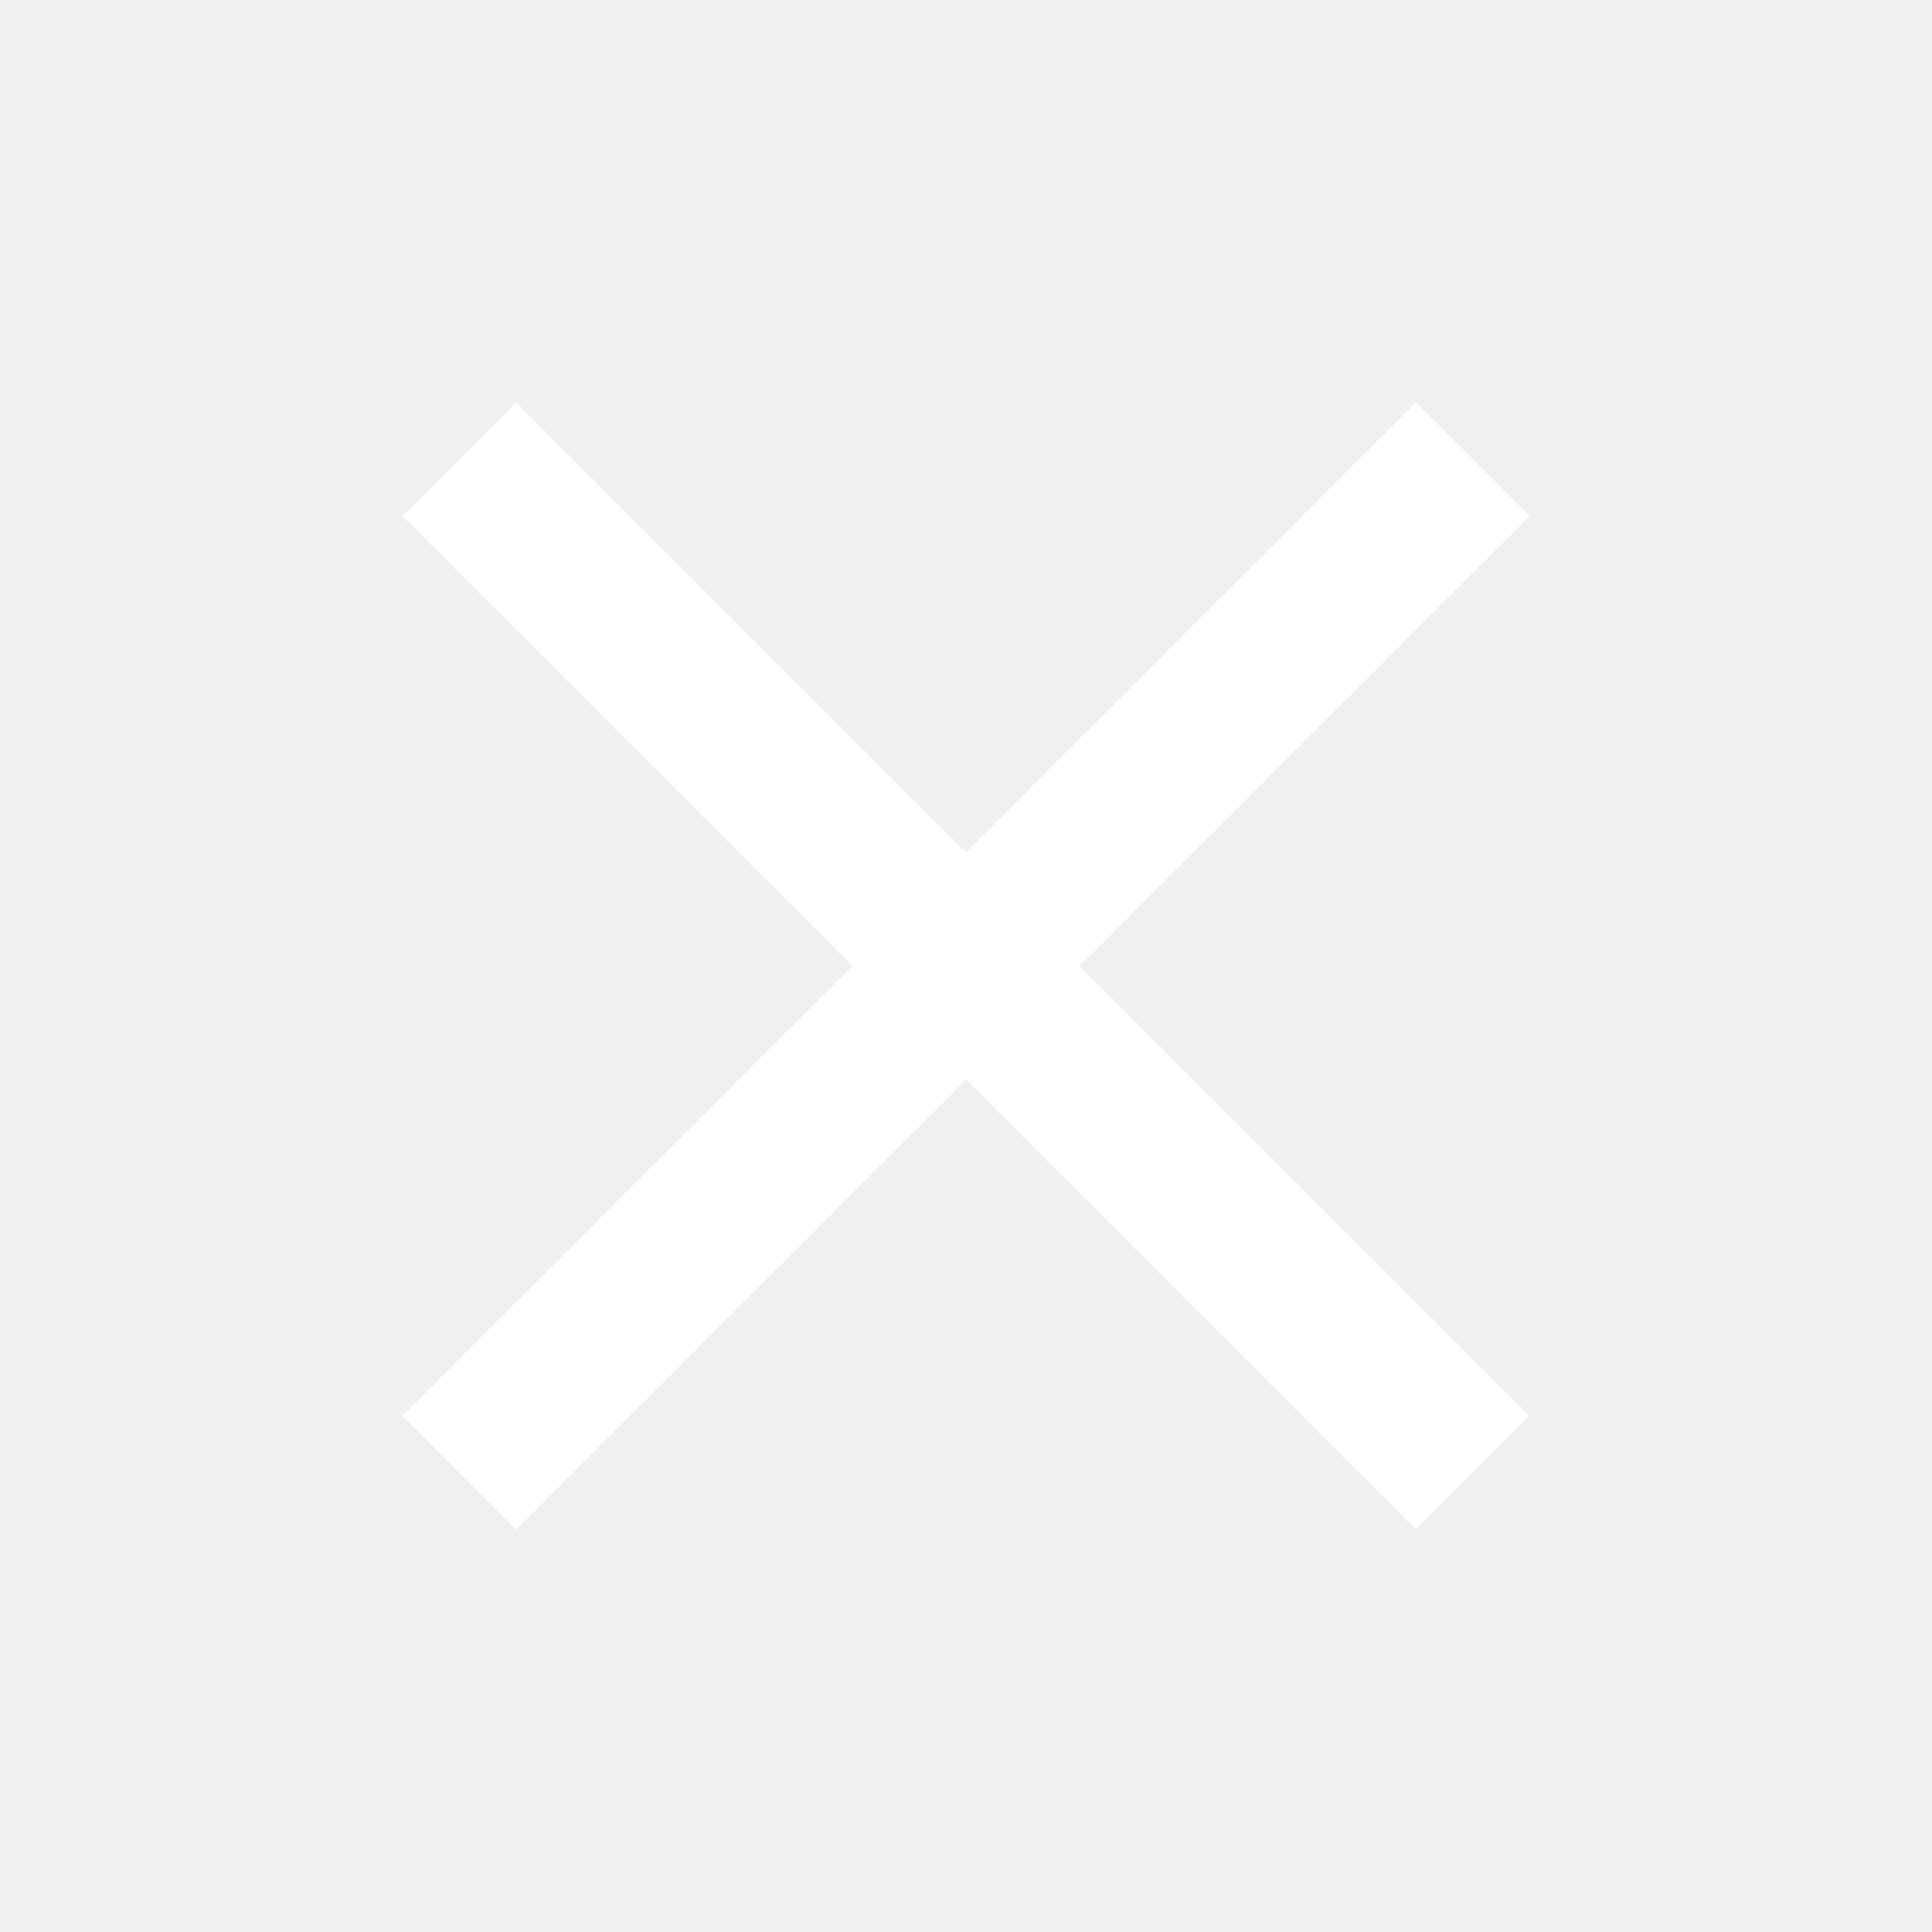
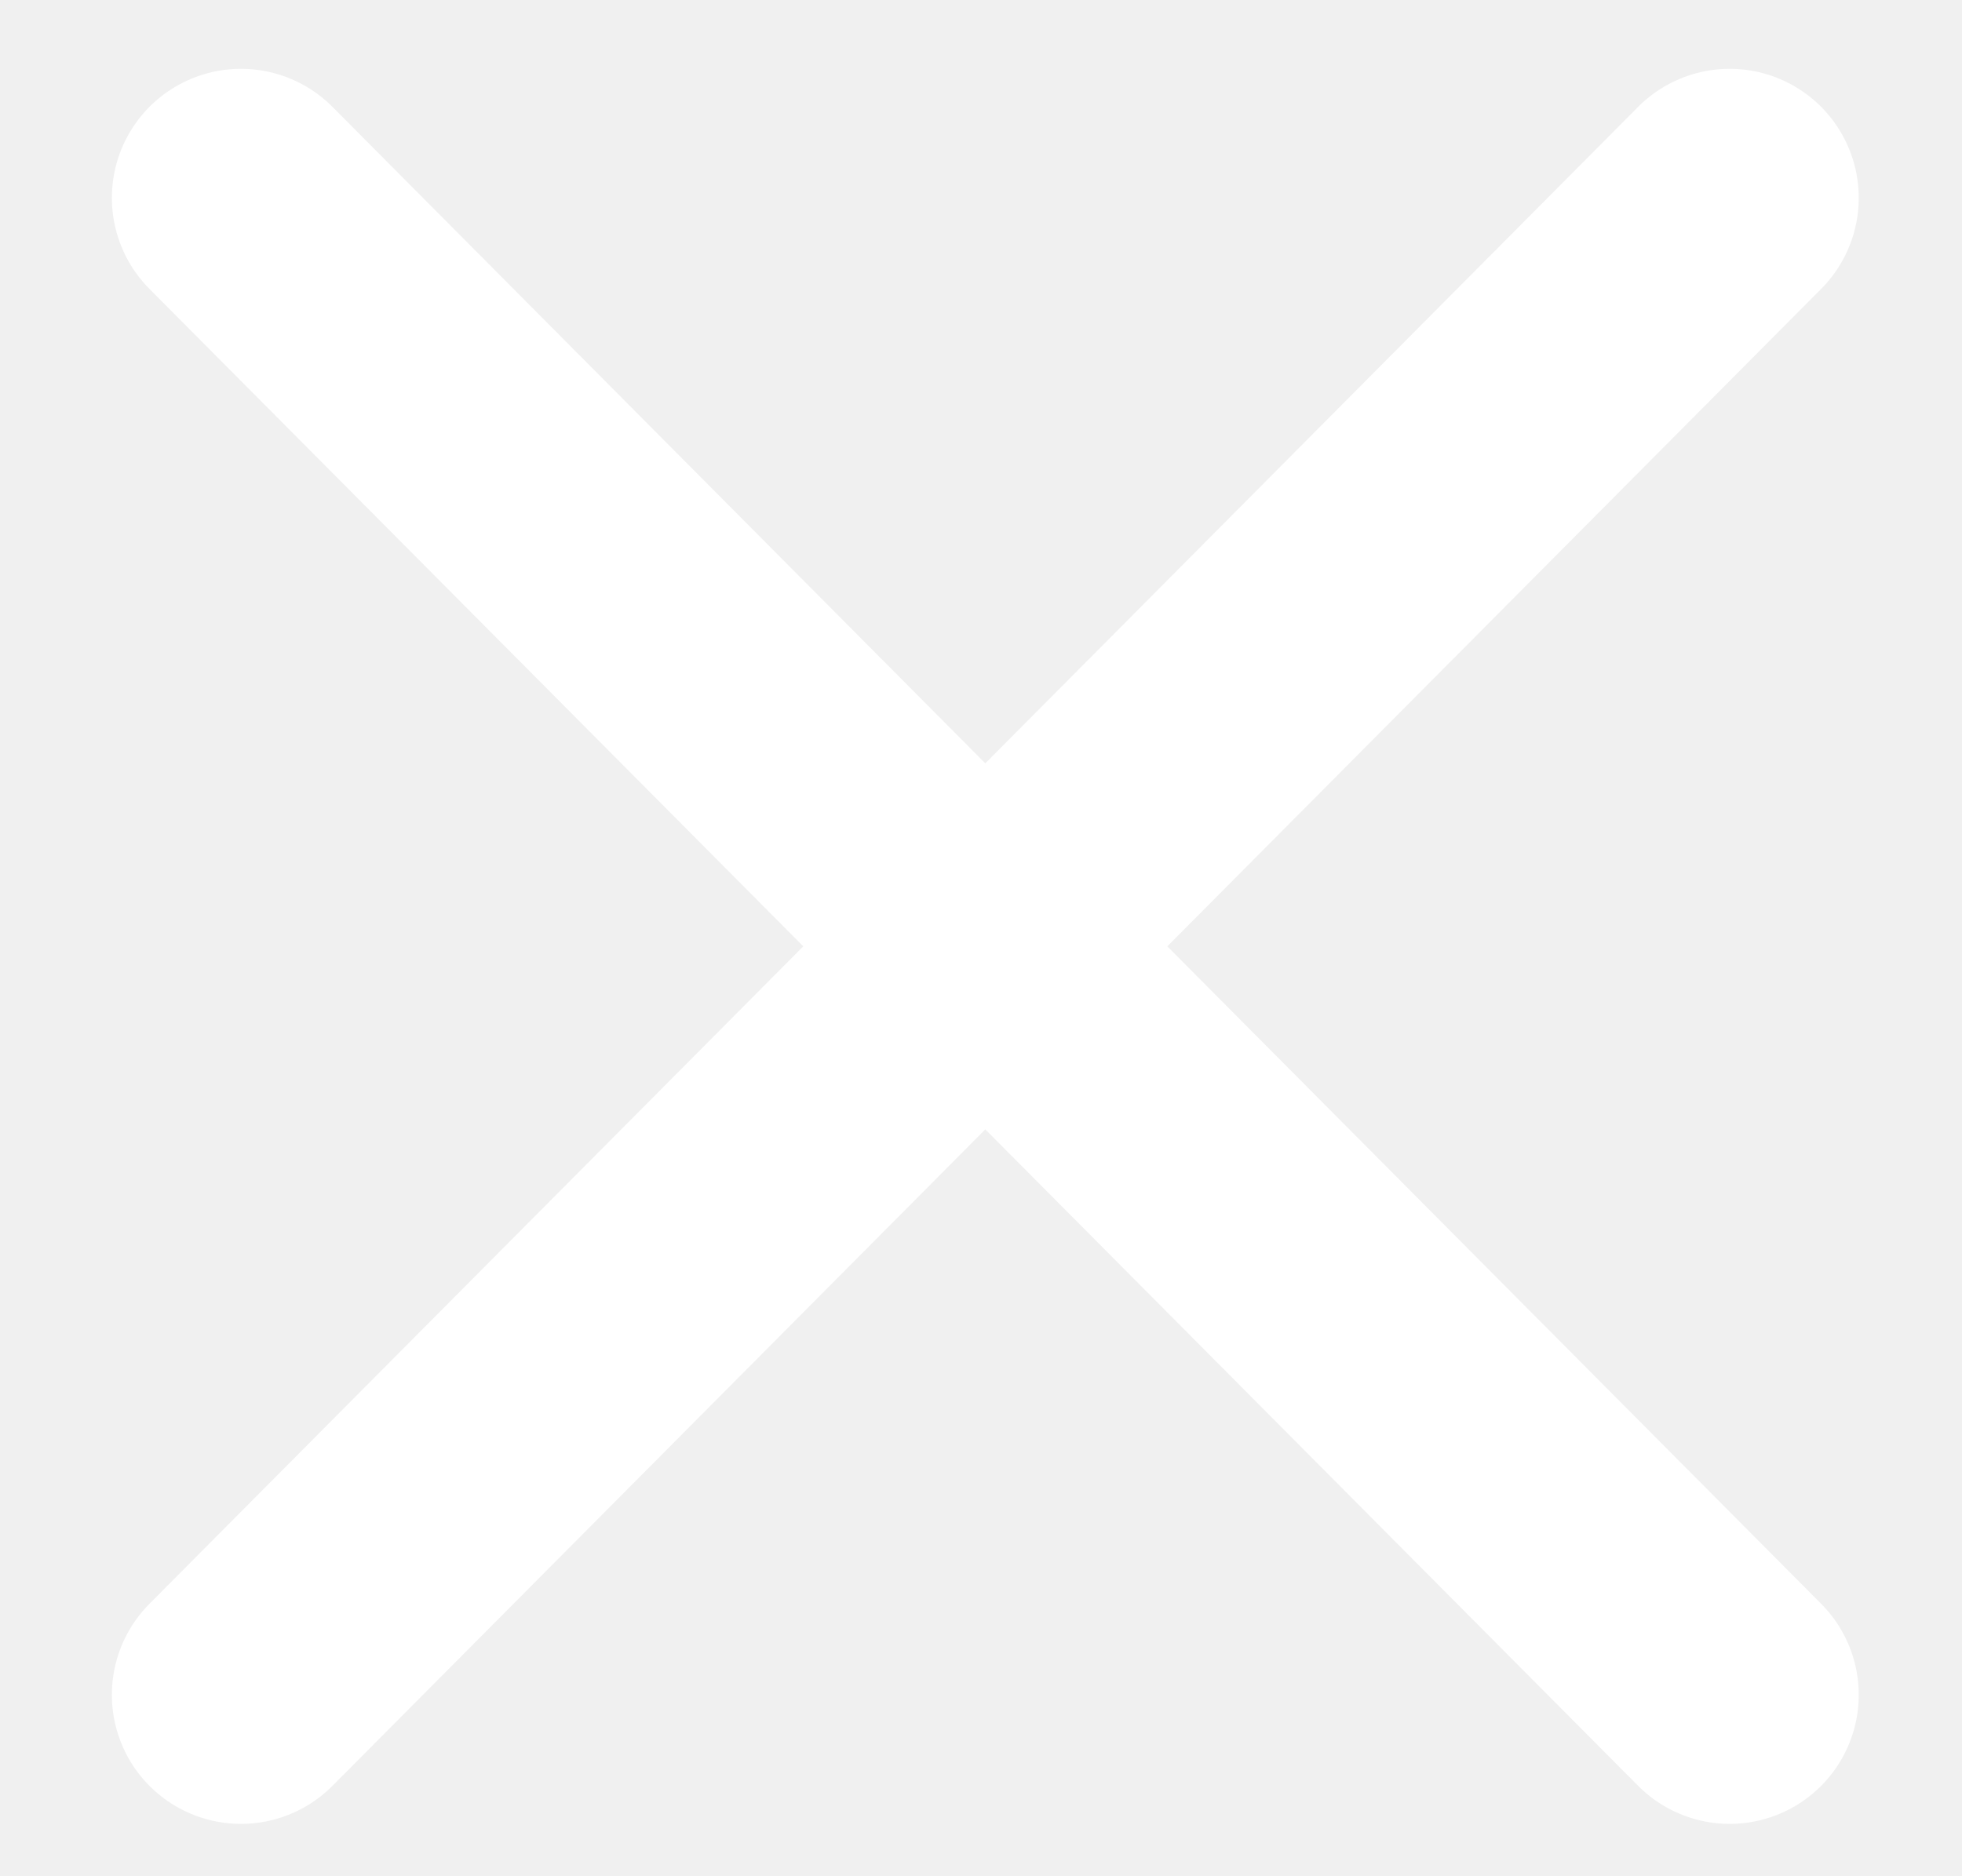
- <svg xmlns="http://www.w3.org/2000/svg" version="1.1" width="37" height="37" viewBox="0 0 24 24">
-   <path fill="#fff" d="M19,6.41L17.59,5L12,10.59L6.41,5L5,6.41L10.59,12L5,17.59L6.41,19L12,13.41L17.59,19L19,17.59L13.41,12L19,6.41Z" />
+ <svg xmlns="http://www.w3.org/2000/svg" version="1.1" id="Layer_1" x="0px" y="0px" viewBox="0 0 22.8 21.8" style="enable-background:new 0 0 22.8 21.8;" xml:space="preserve">
+   <style type="text/css">
+     .st0{fill:none;stroke:#fff;stroke-width:3;stroke-linecap:round;stroke-linejoin:round;stroke-miterlimit:10;}
+ </style>
+   <line class="st0" x1="20.1" y1="2.3" x2="2.8" y2="19.7" />
+   <line class="st0" x1="20.1" y1="19.7" x2="2.8" y2="2.3" />
</svg>
